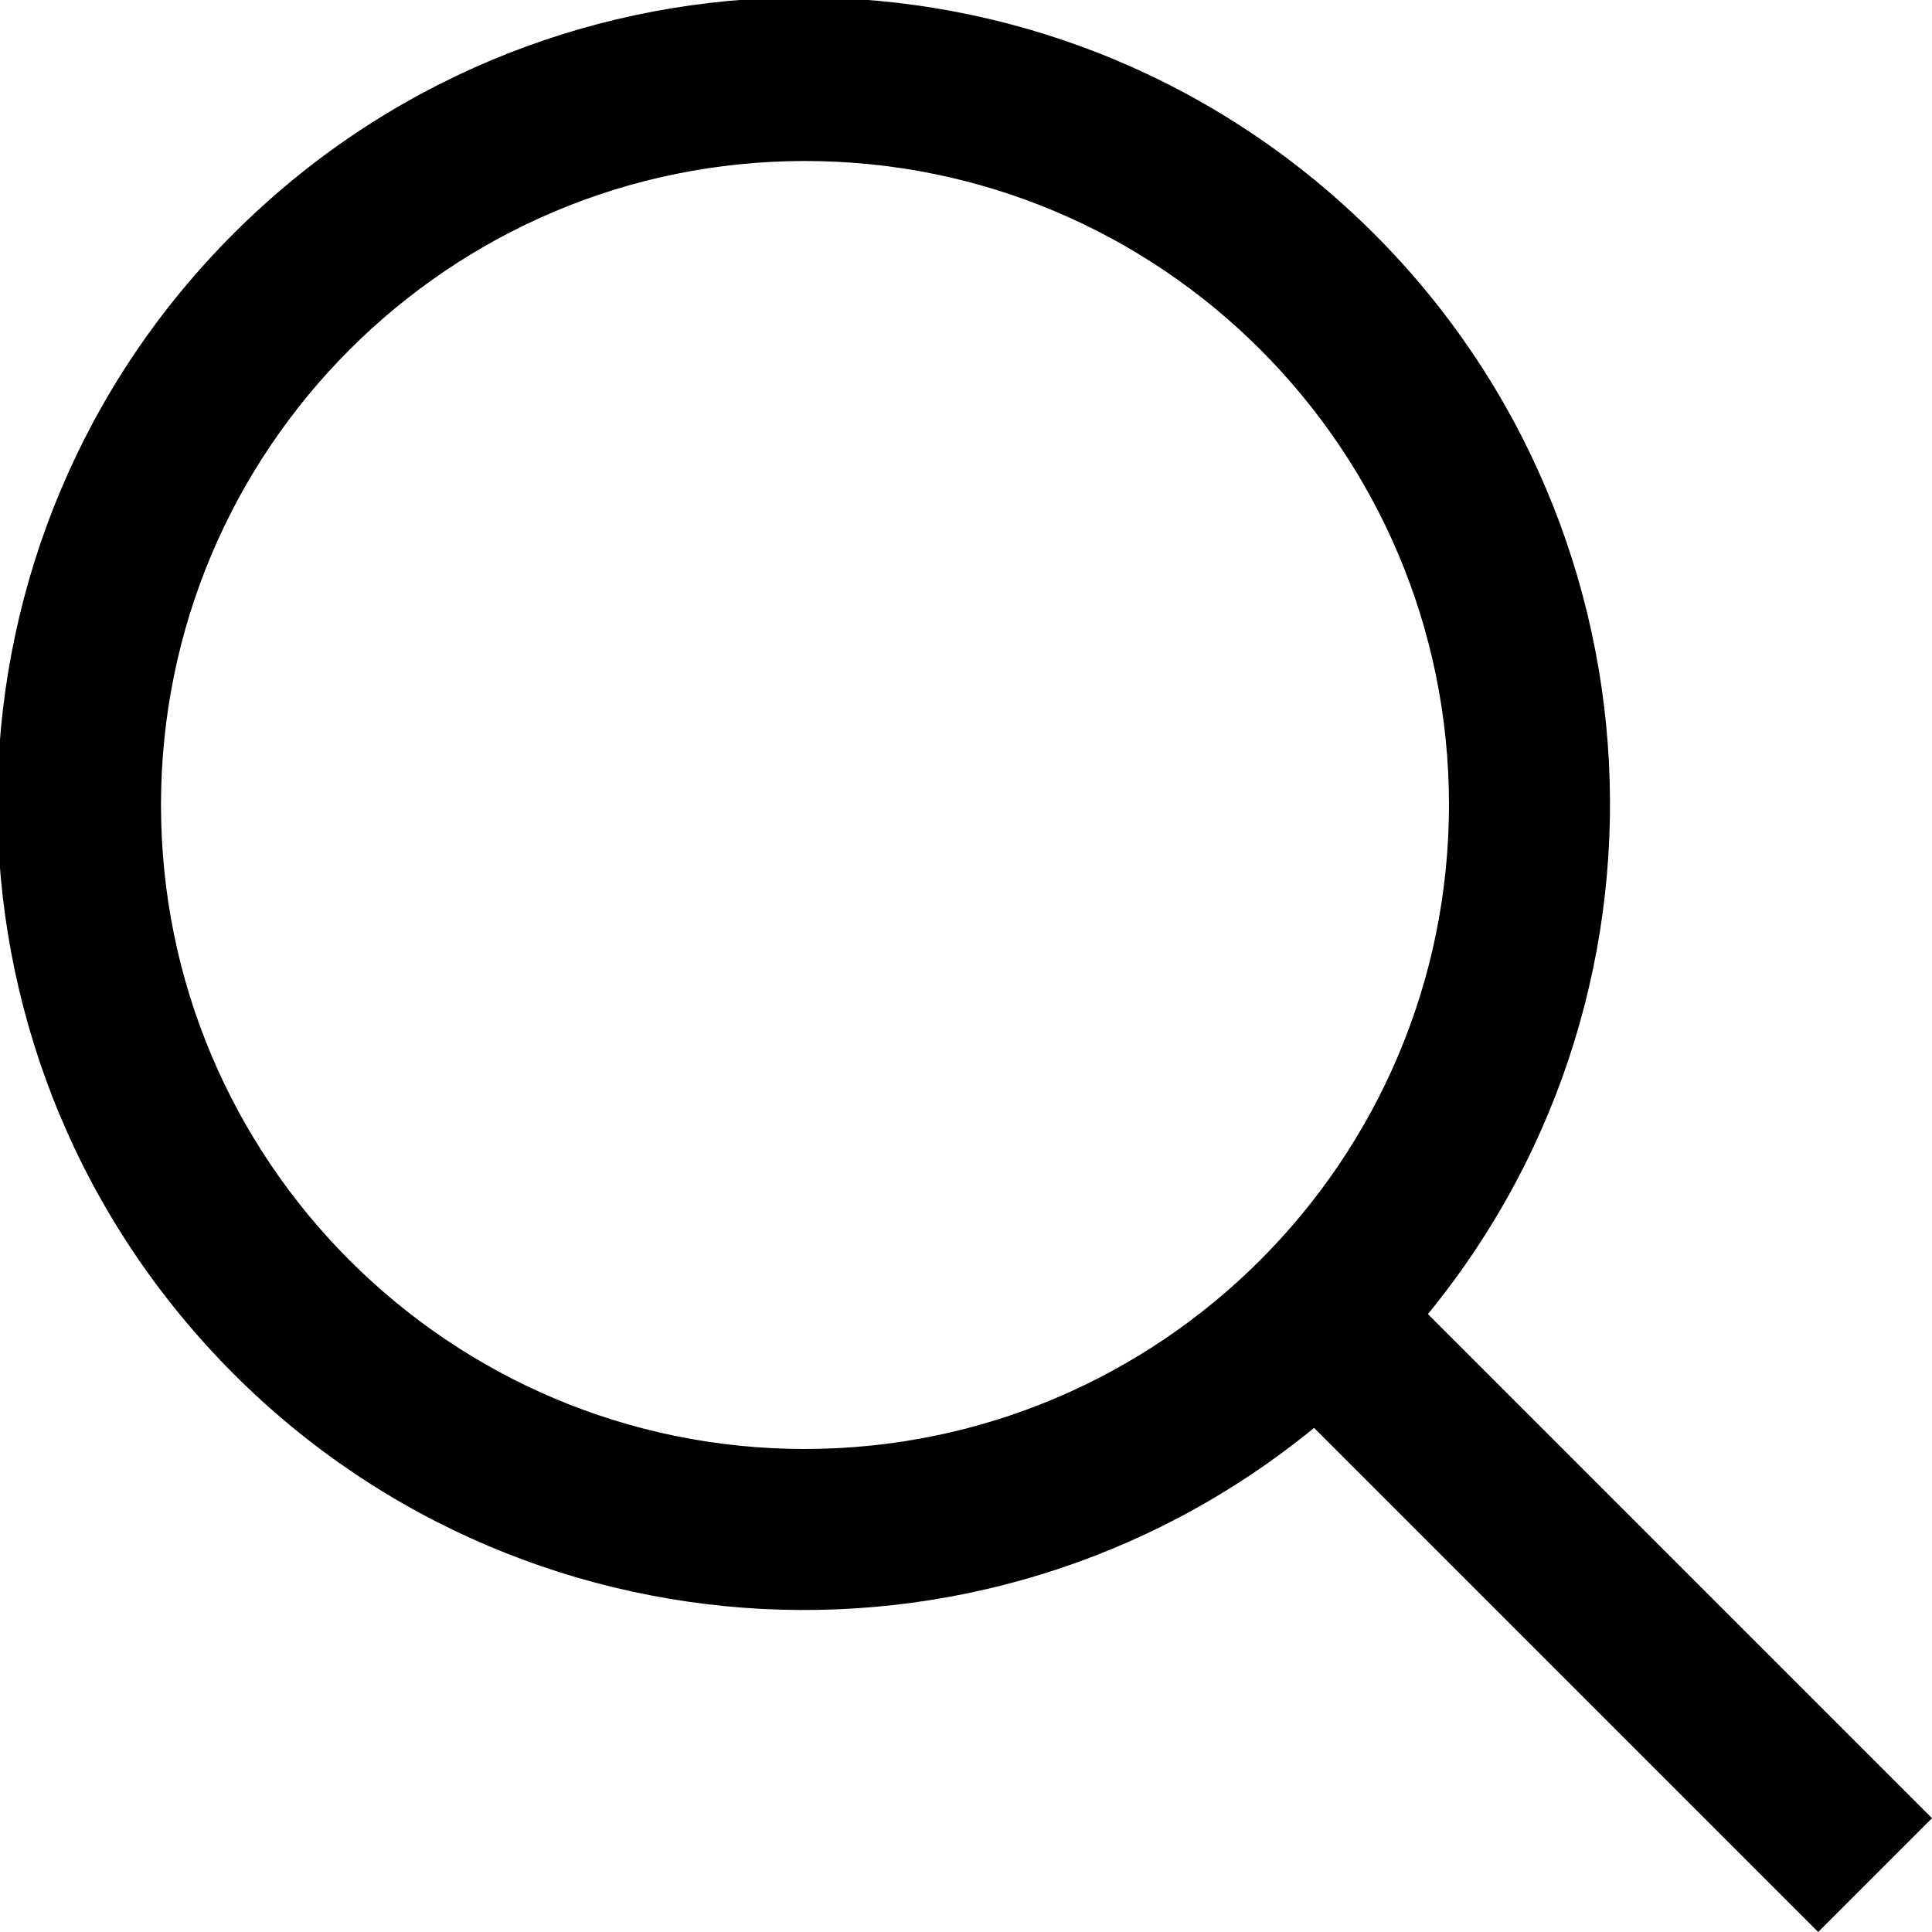
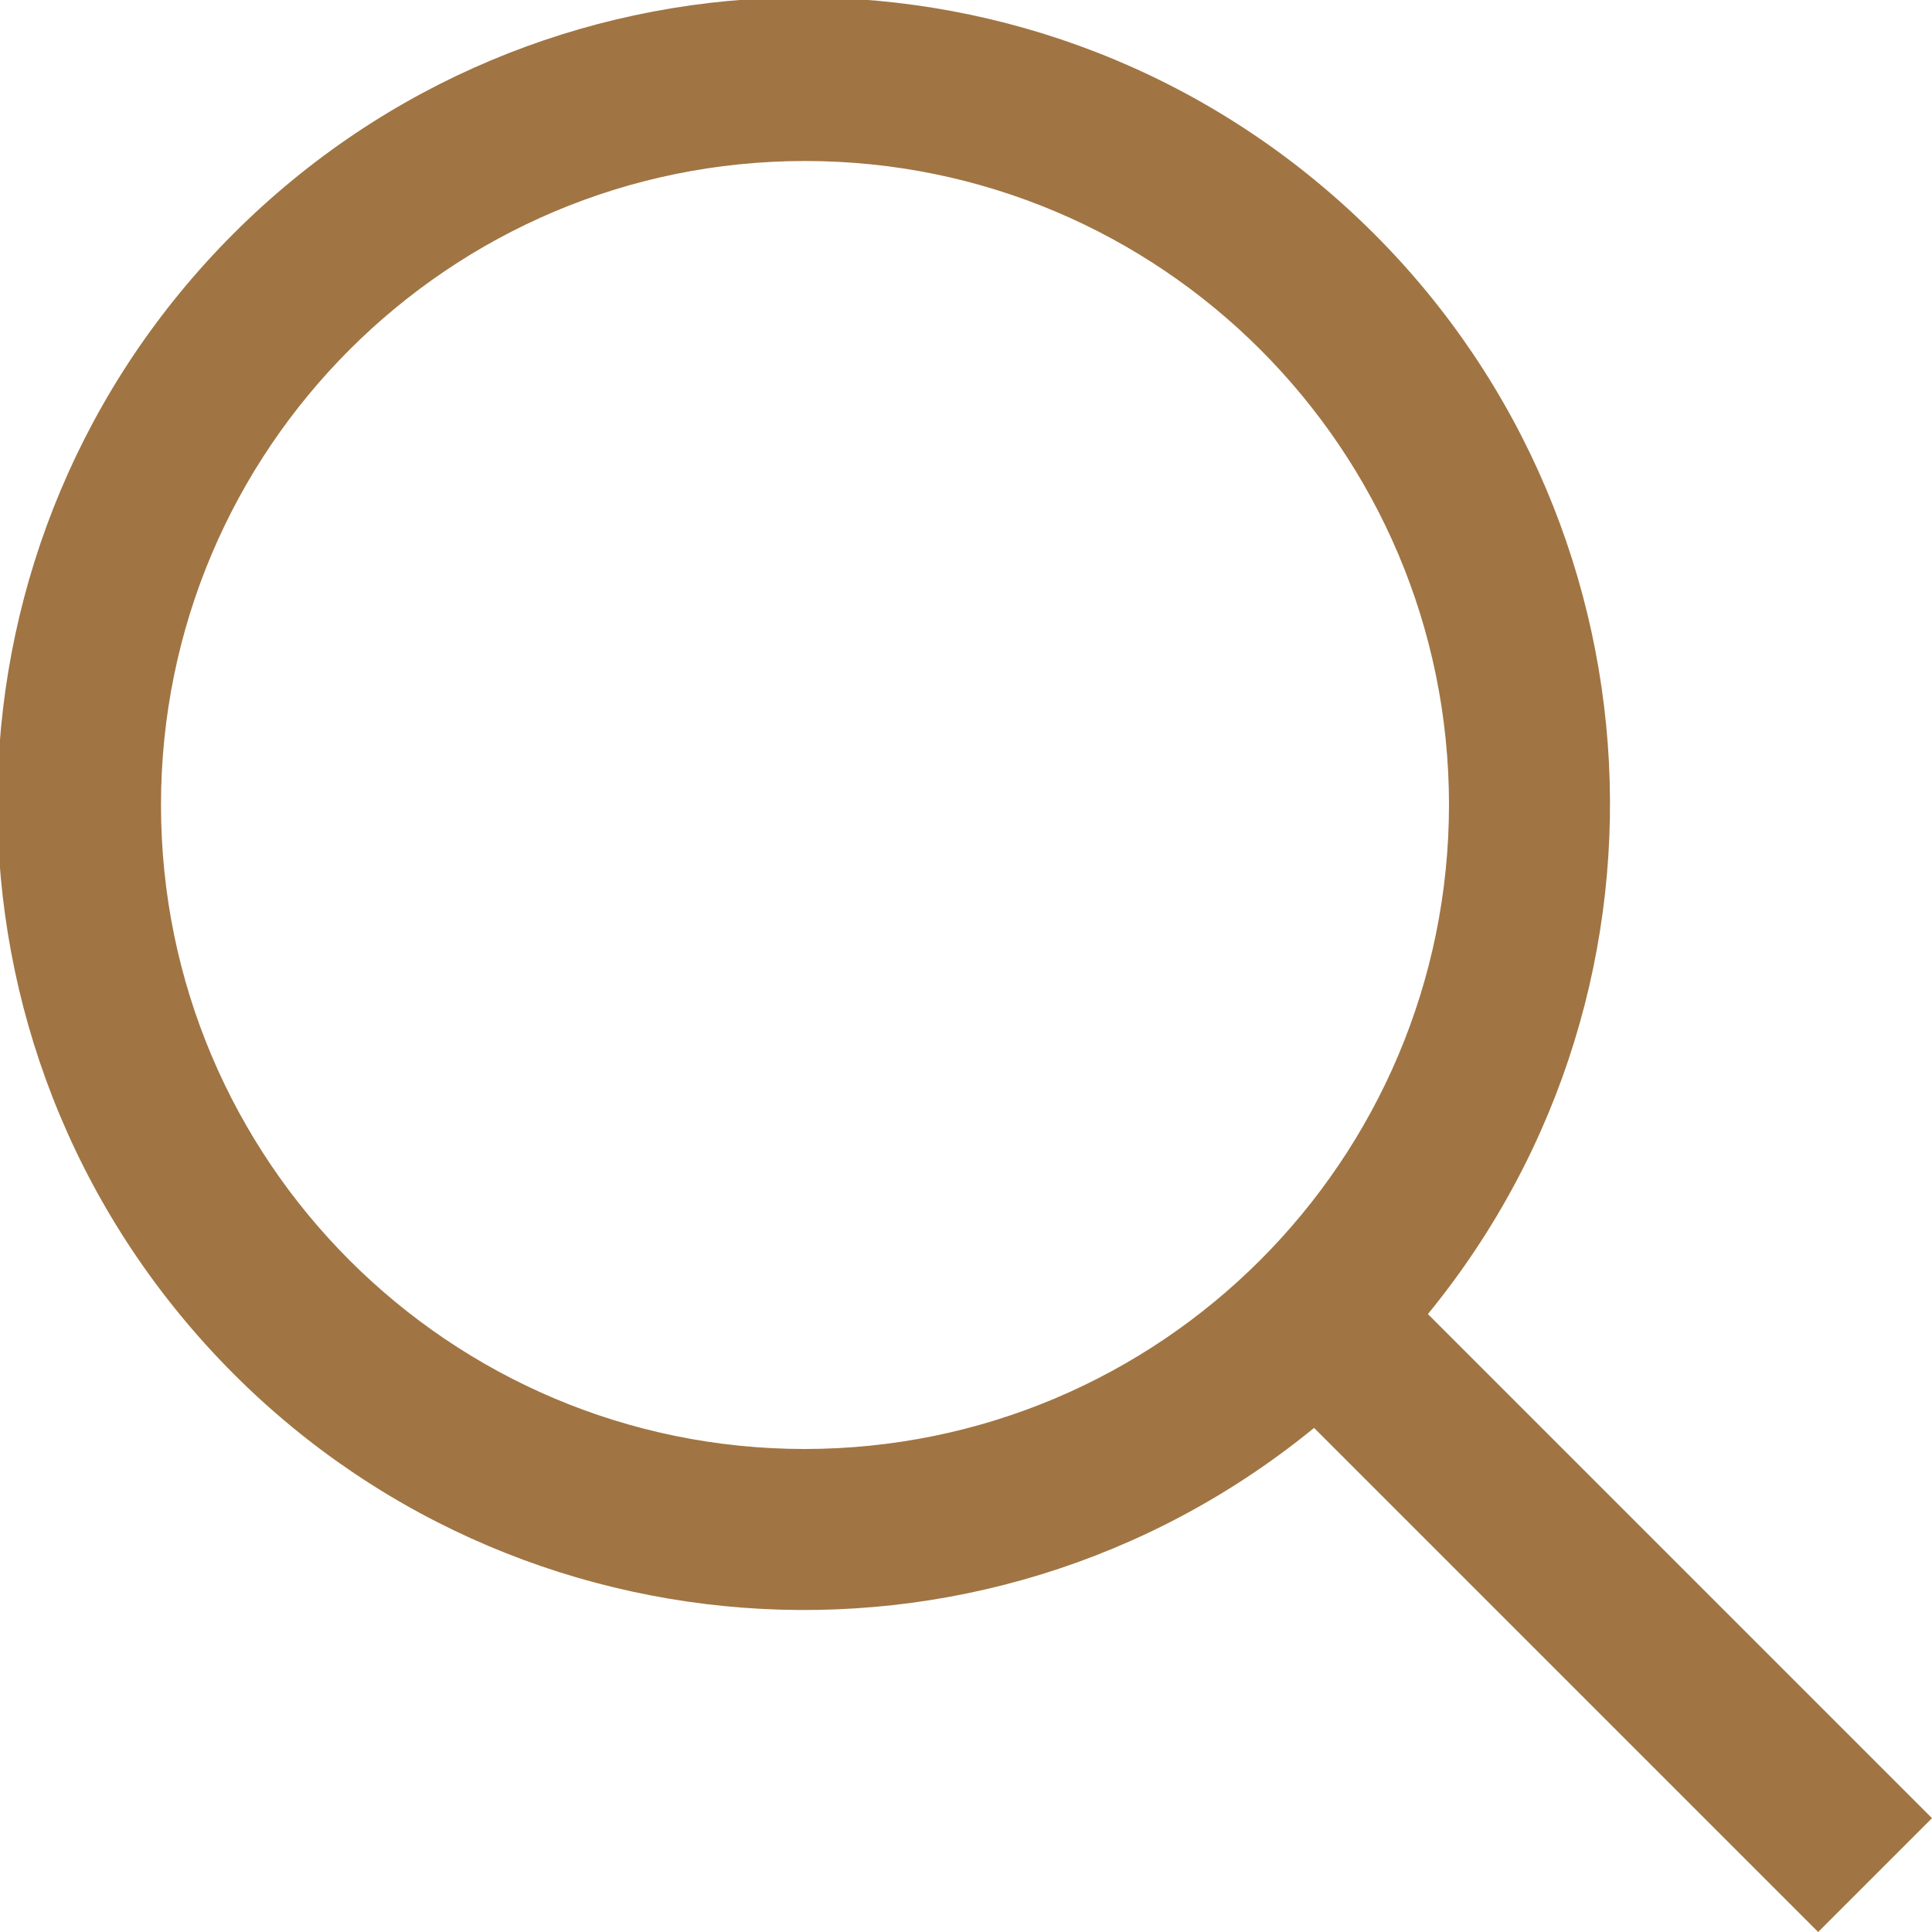
- <svg xmlns="http://www.w3.org/2000/svg" viewBox="0 0 24 24" width="512" height="512">
+ <svg xmlns="http://www.w3.org/2000/svg" fill="#a07543" viewBox="0 0 24 24" width="512" height="512">
  <g id="_01_align_center" data-name="01 align center">
    <path d="M24,22.586l-6.262-6.262a10.016,10.016,0,1,0-1.414,1.414L22.586,24ZM10,18a8,8,0,1,1,8-8A8.009,8.009,0,0,1,10,18Z" />
  </g>
</svg>
